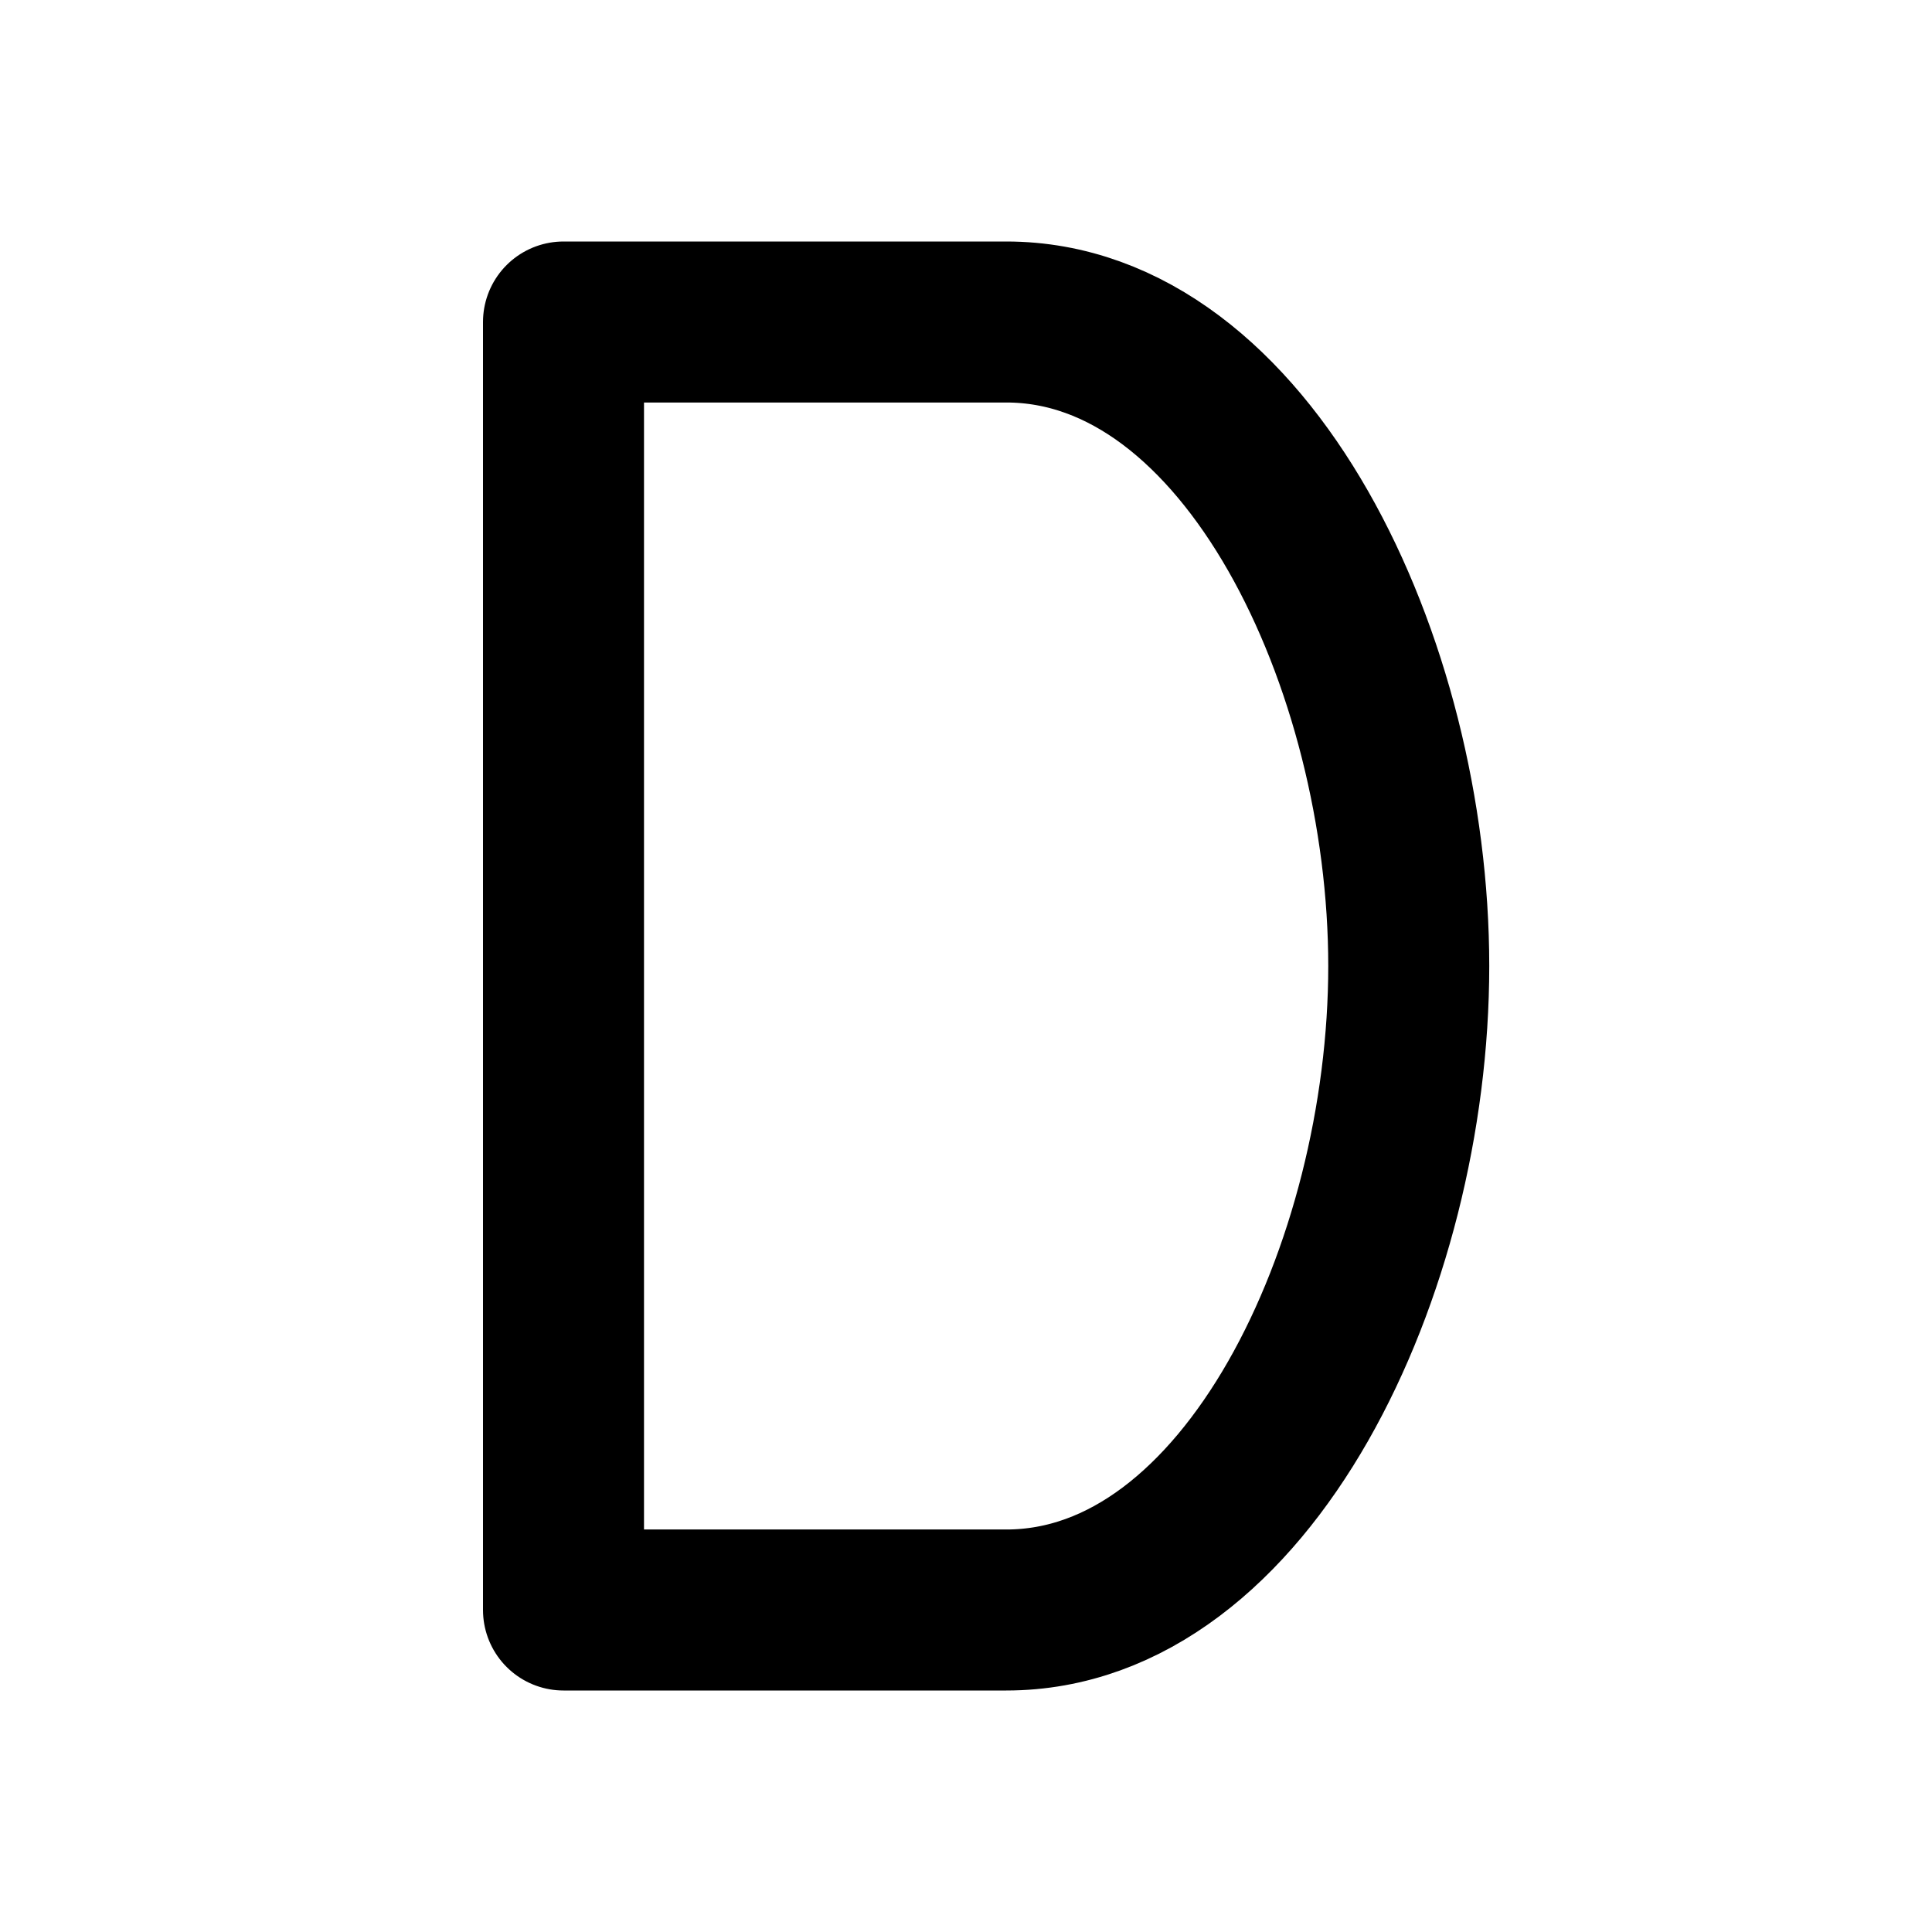
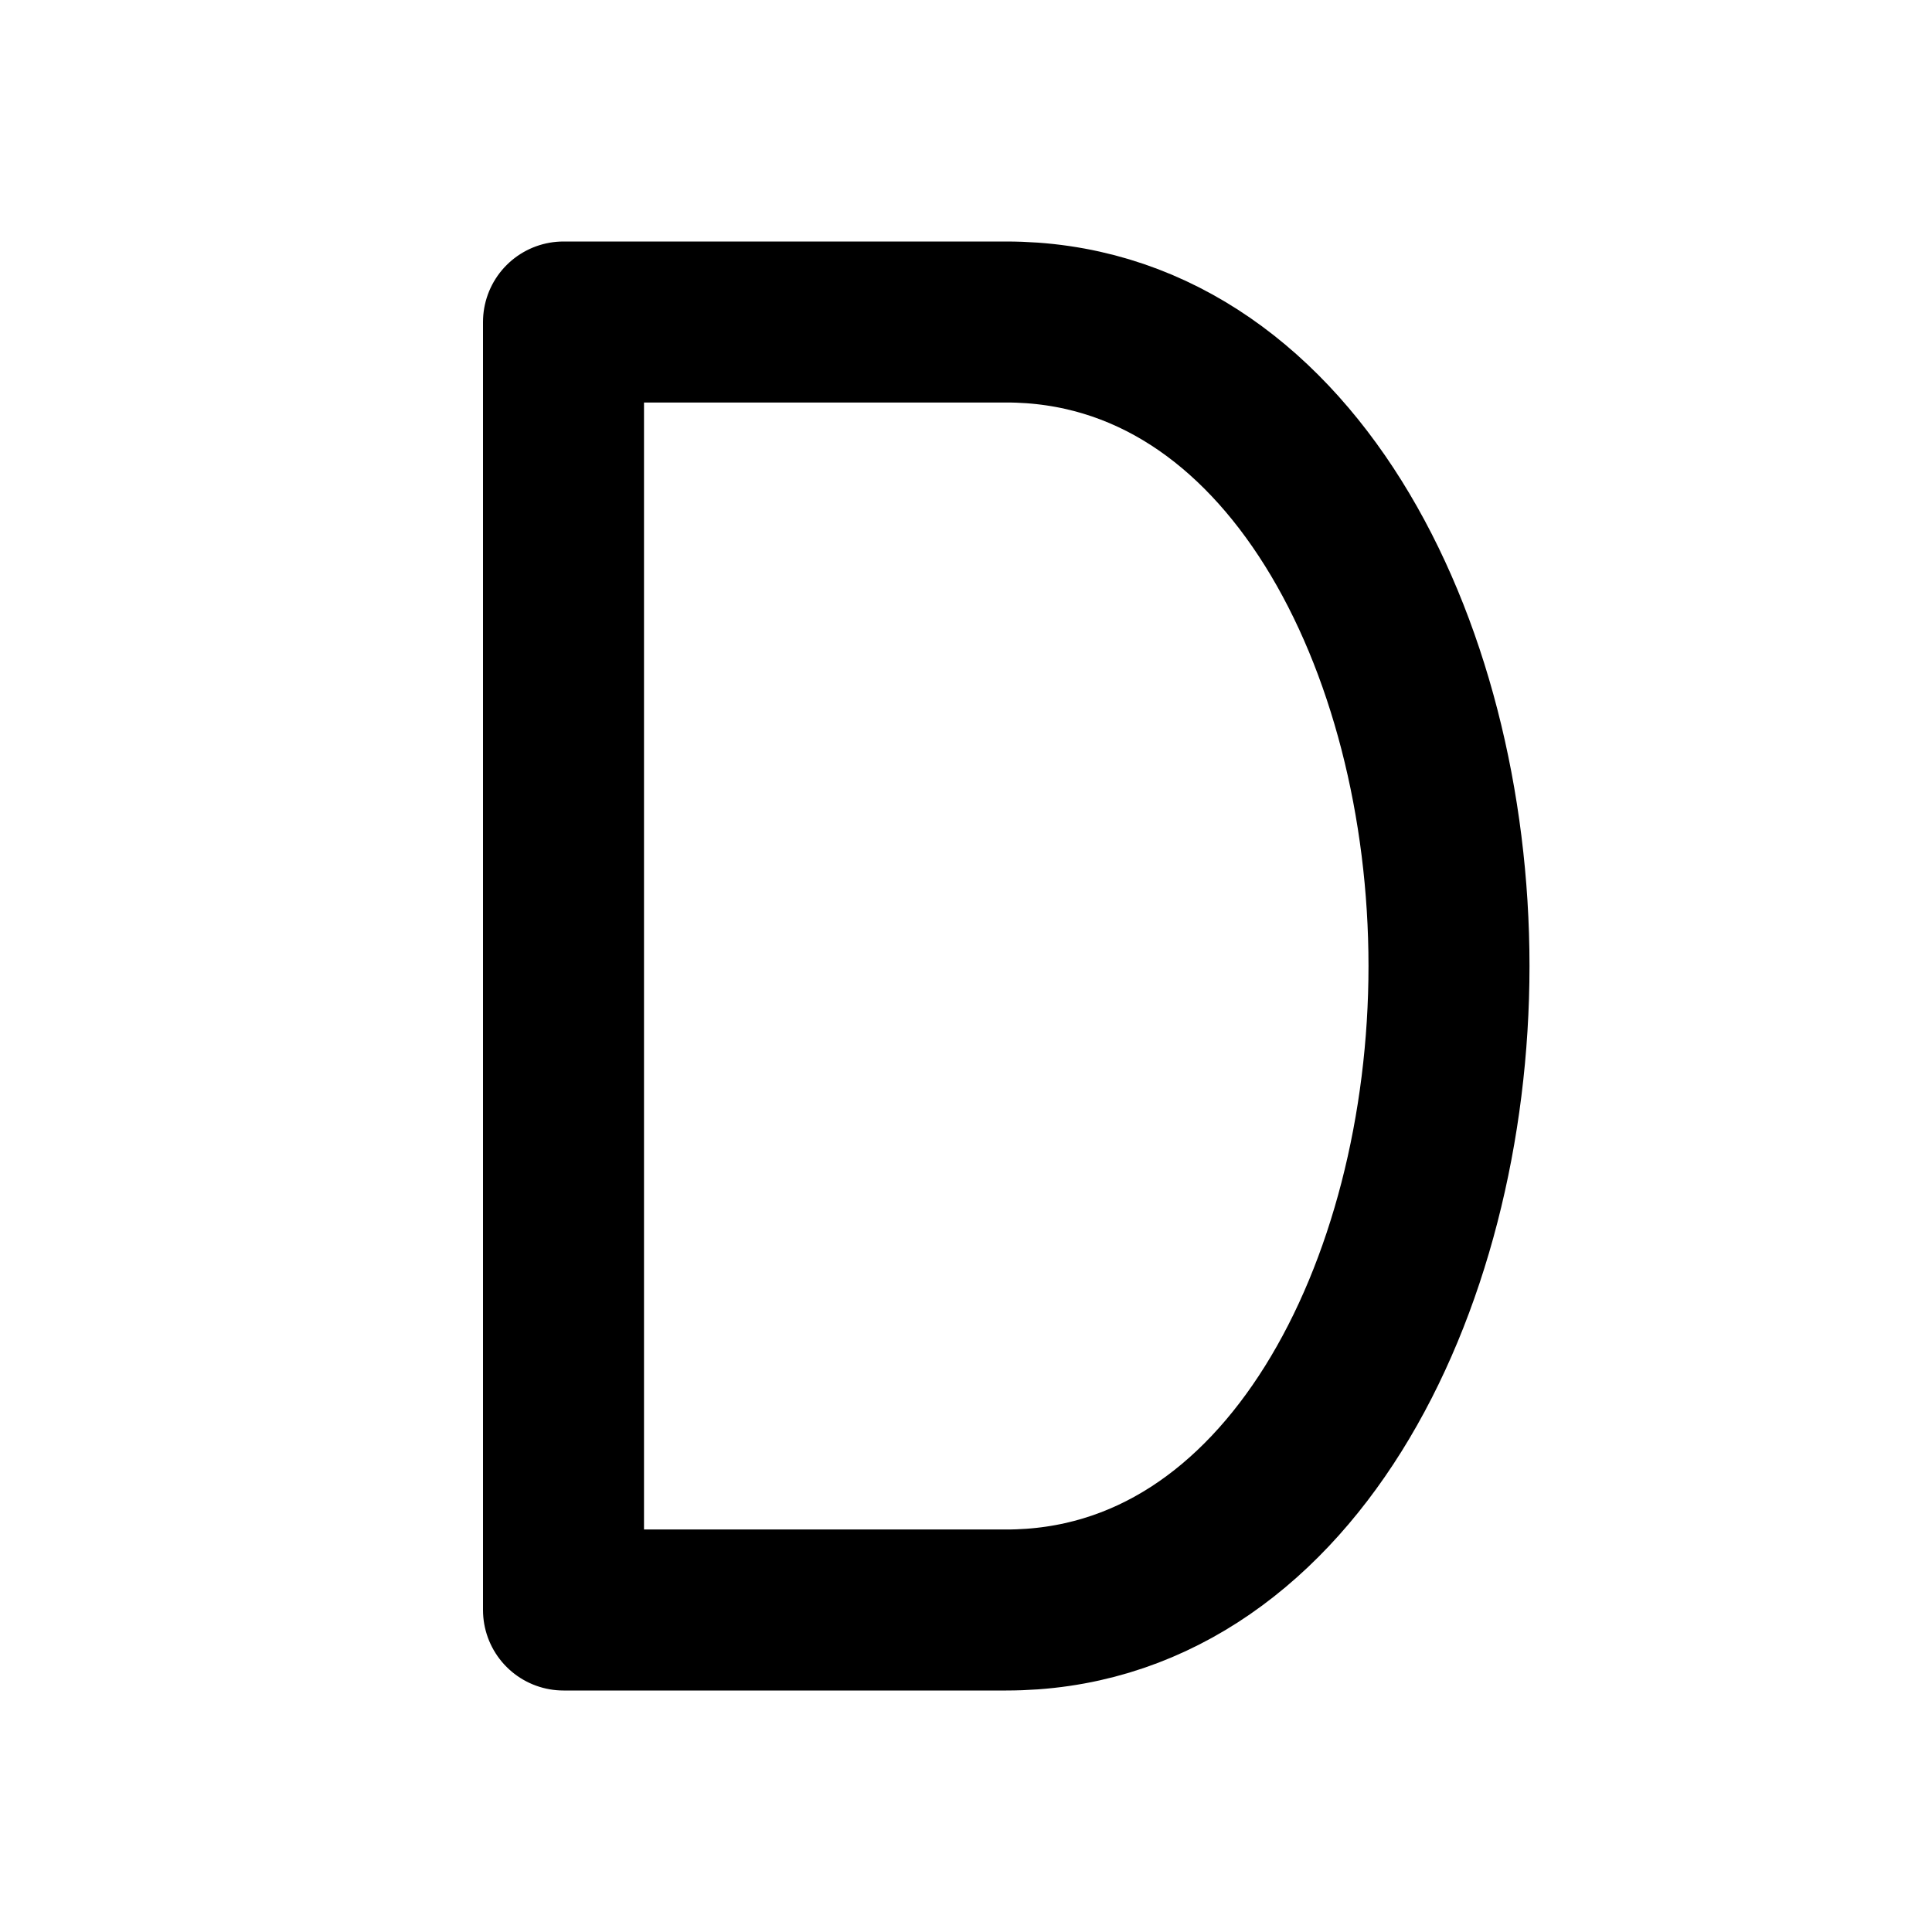
<svg xmlns="http://www.w3.org/2000/svg" width="24" height="24" viewBox="0 0 24 24" fill="none" stroke="currentColor" stroke-width="2" stroke-linecap="round" stroke-linejoin="round">
-   <path d="M7 20h5.5c3 0 5-4.25 5-8s-2-8-5-8H7z" />
+   <path d="M7 4v16h5.5c3.5 0 5.5-4 5.5-8s-2-8-5.5-8z" />
</svg>
